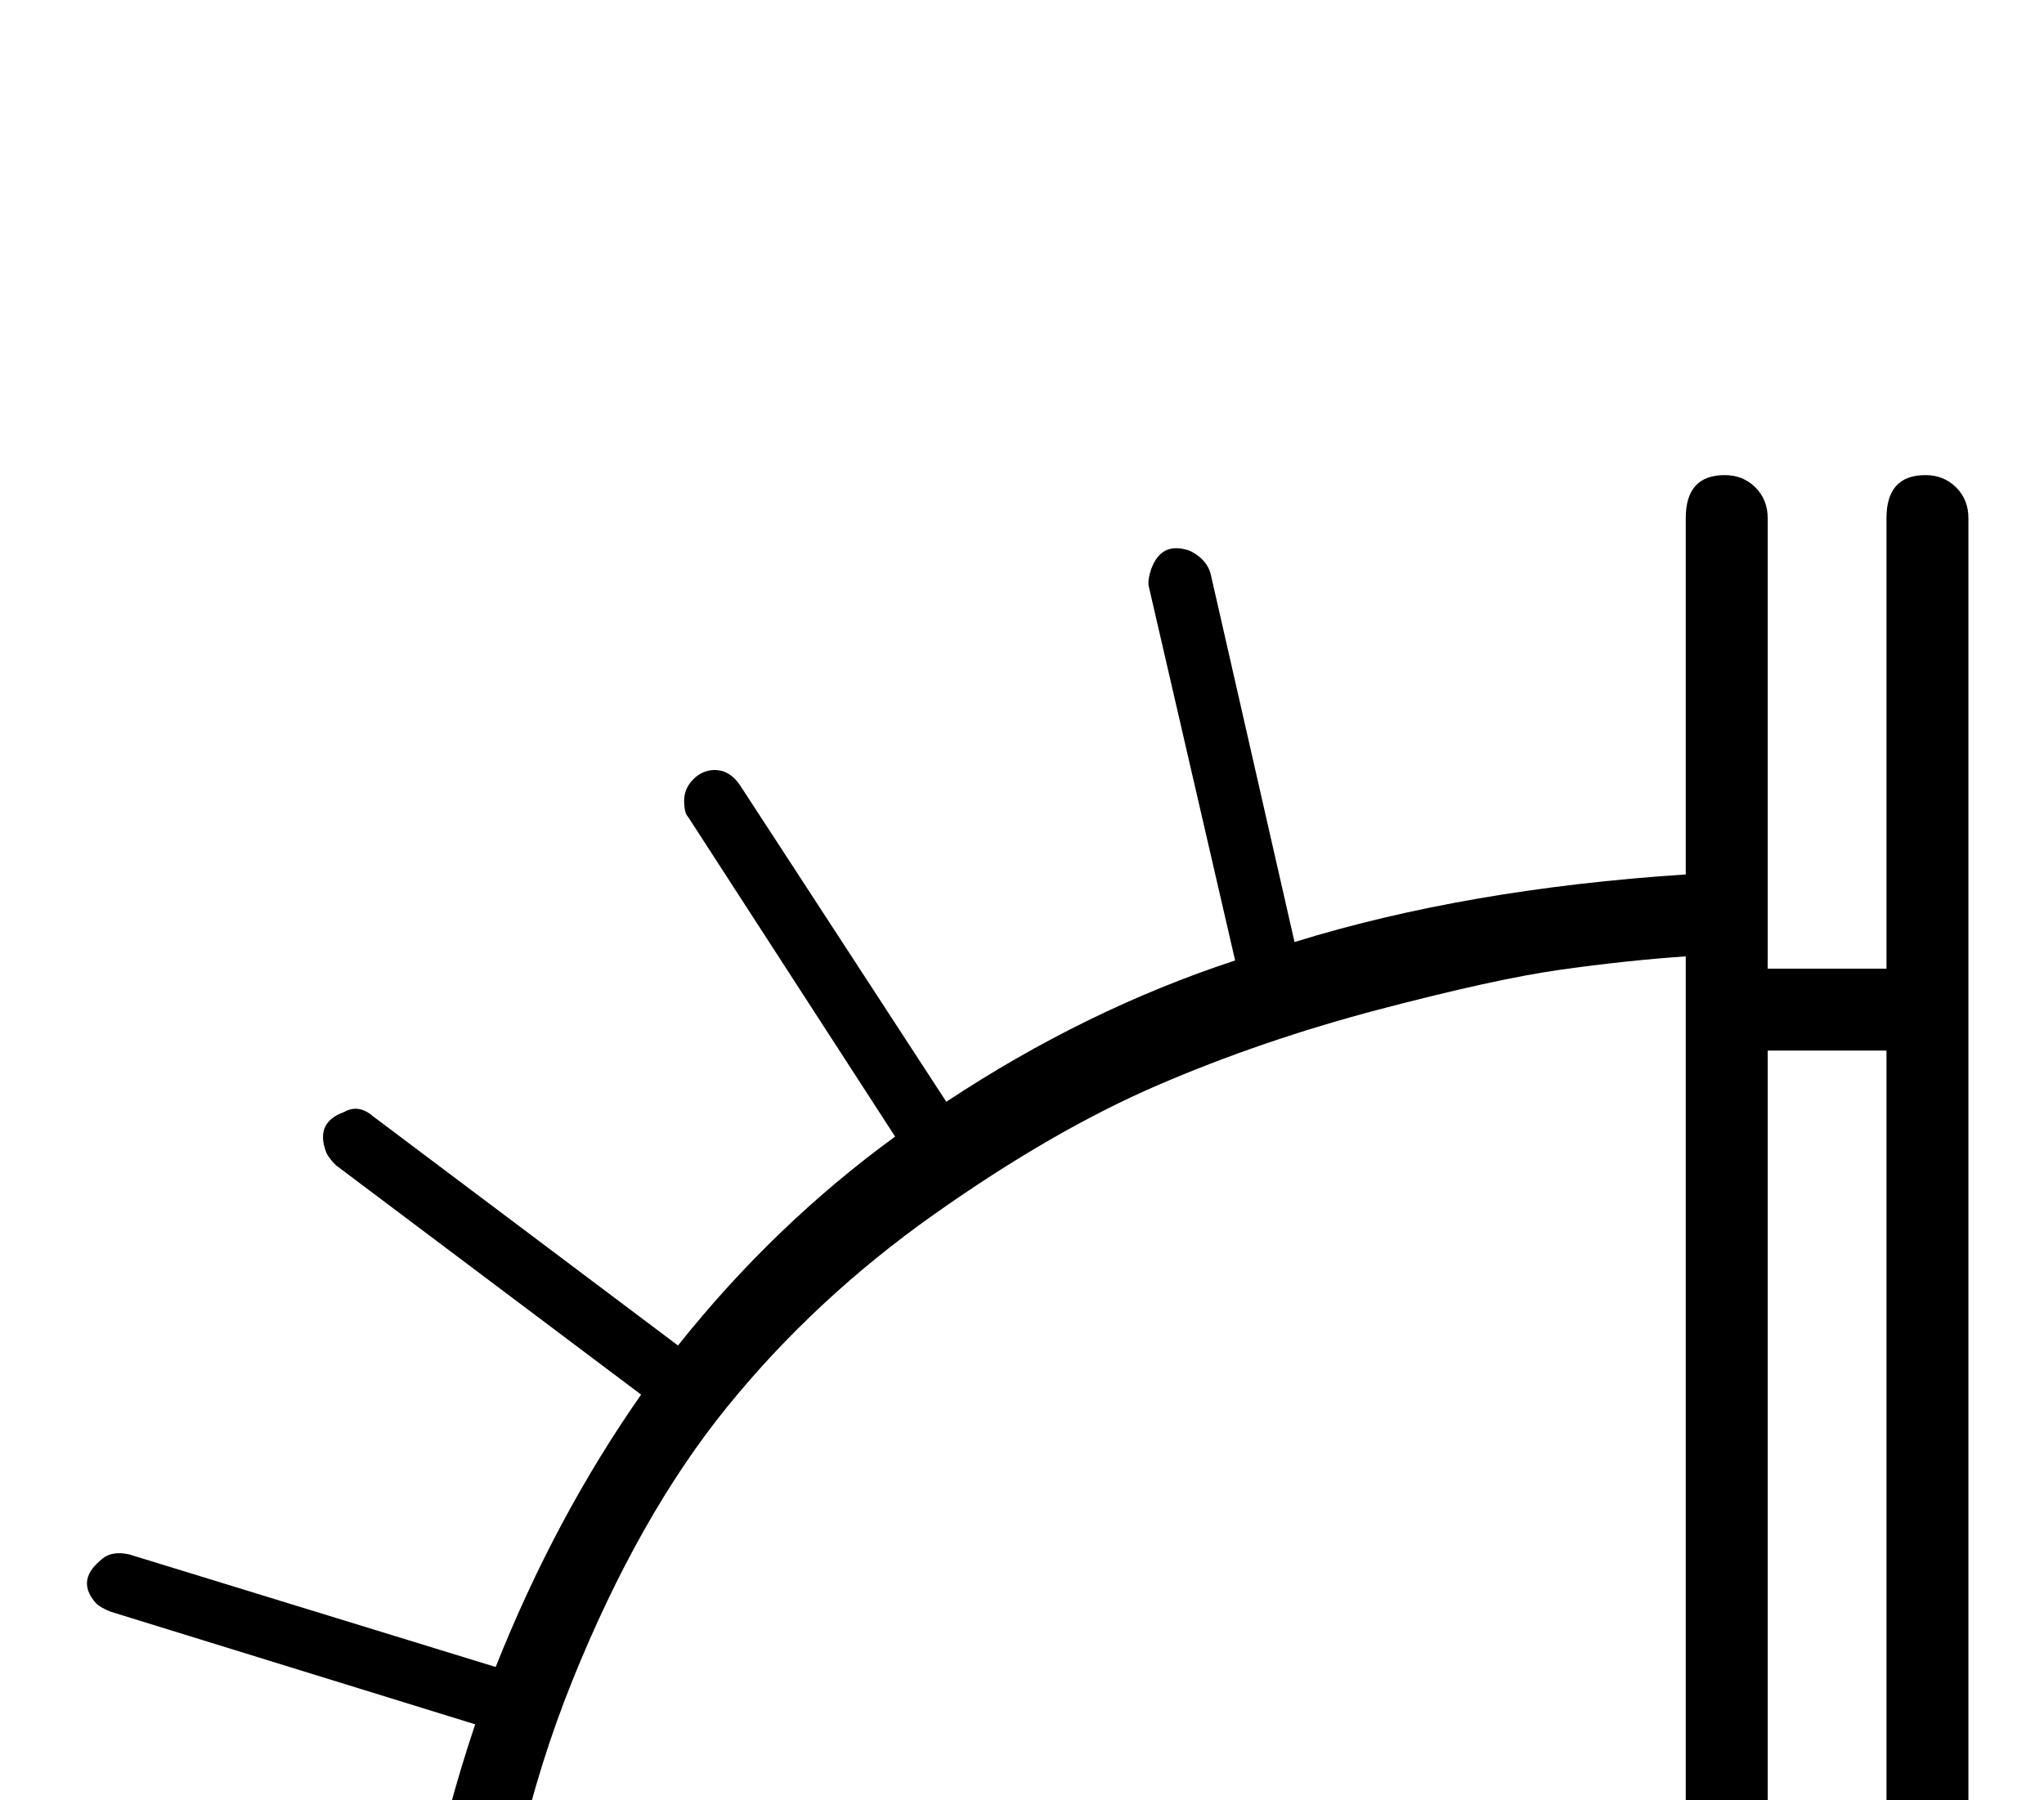
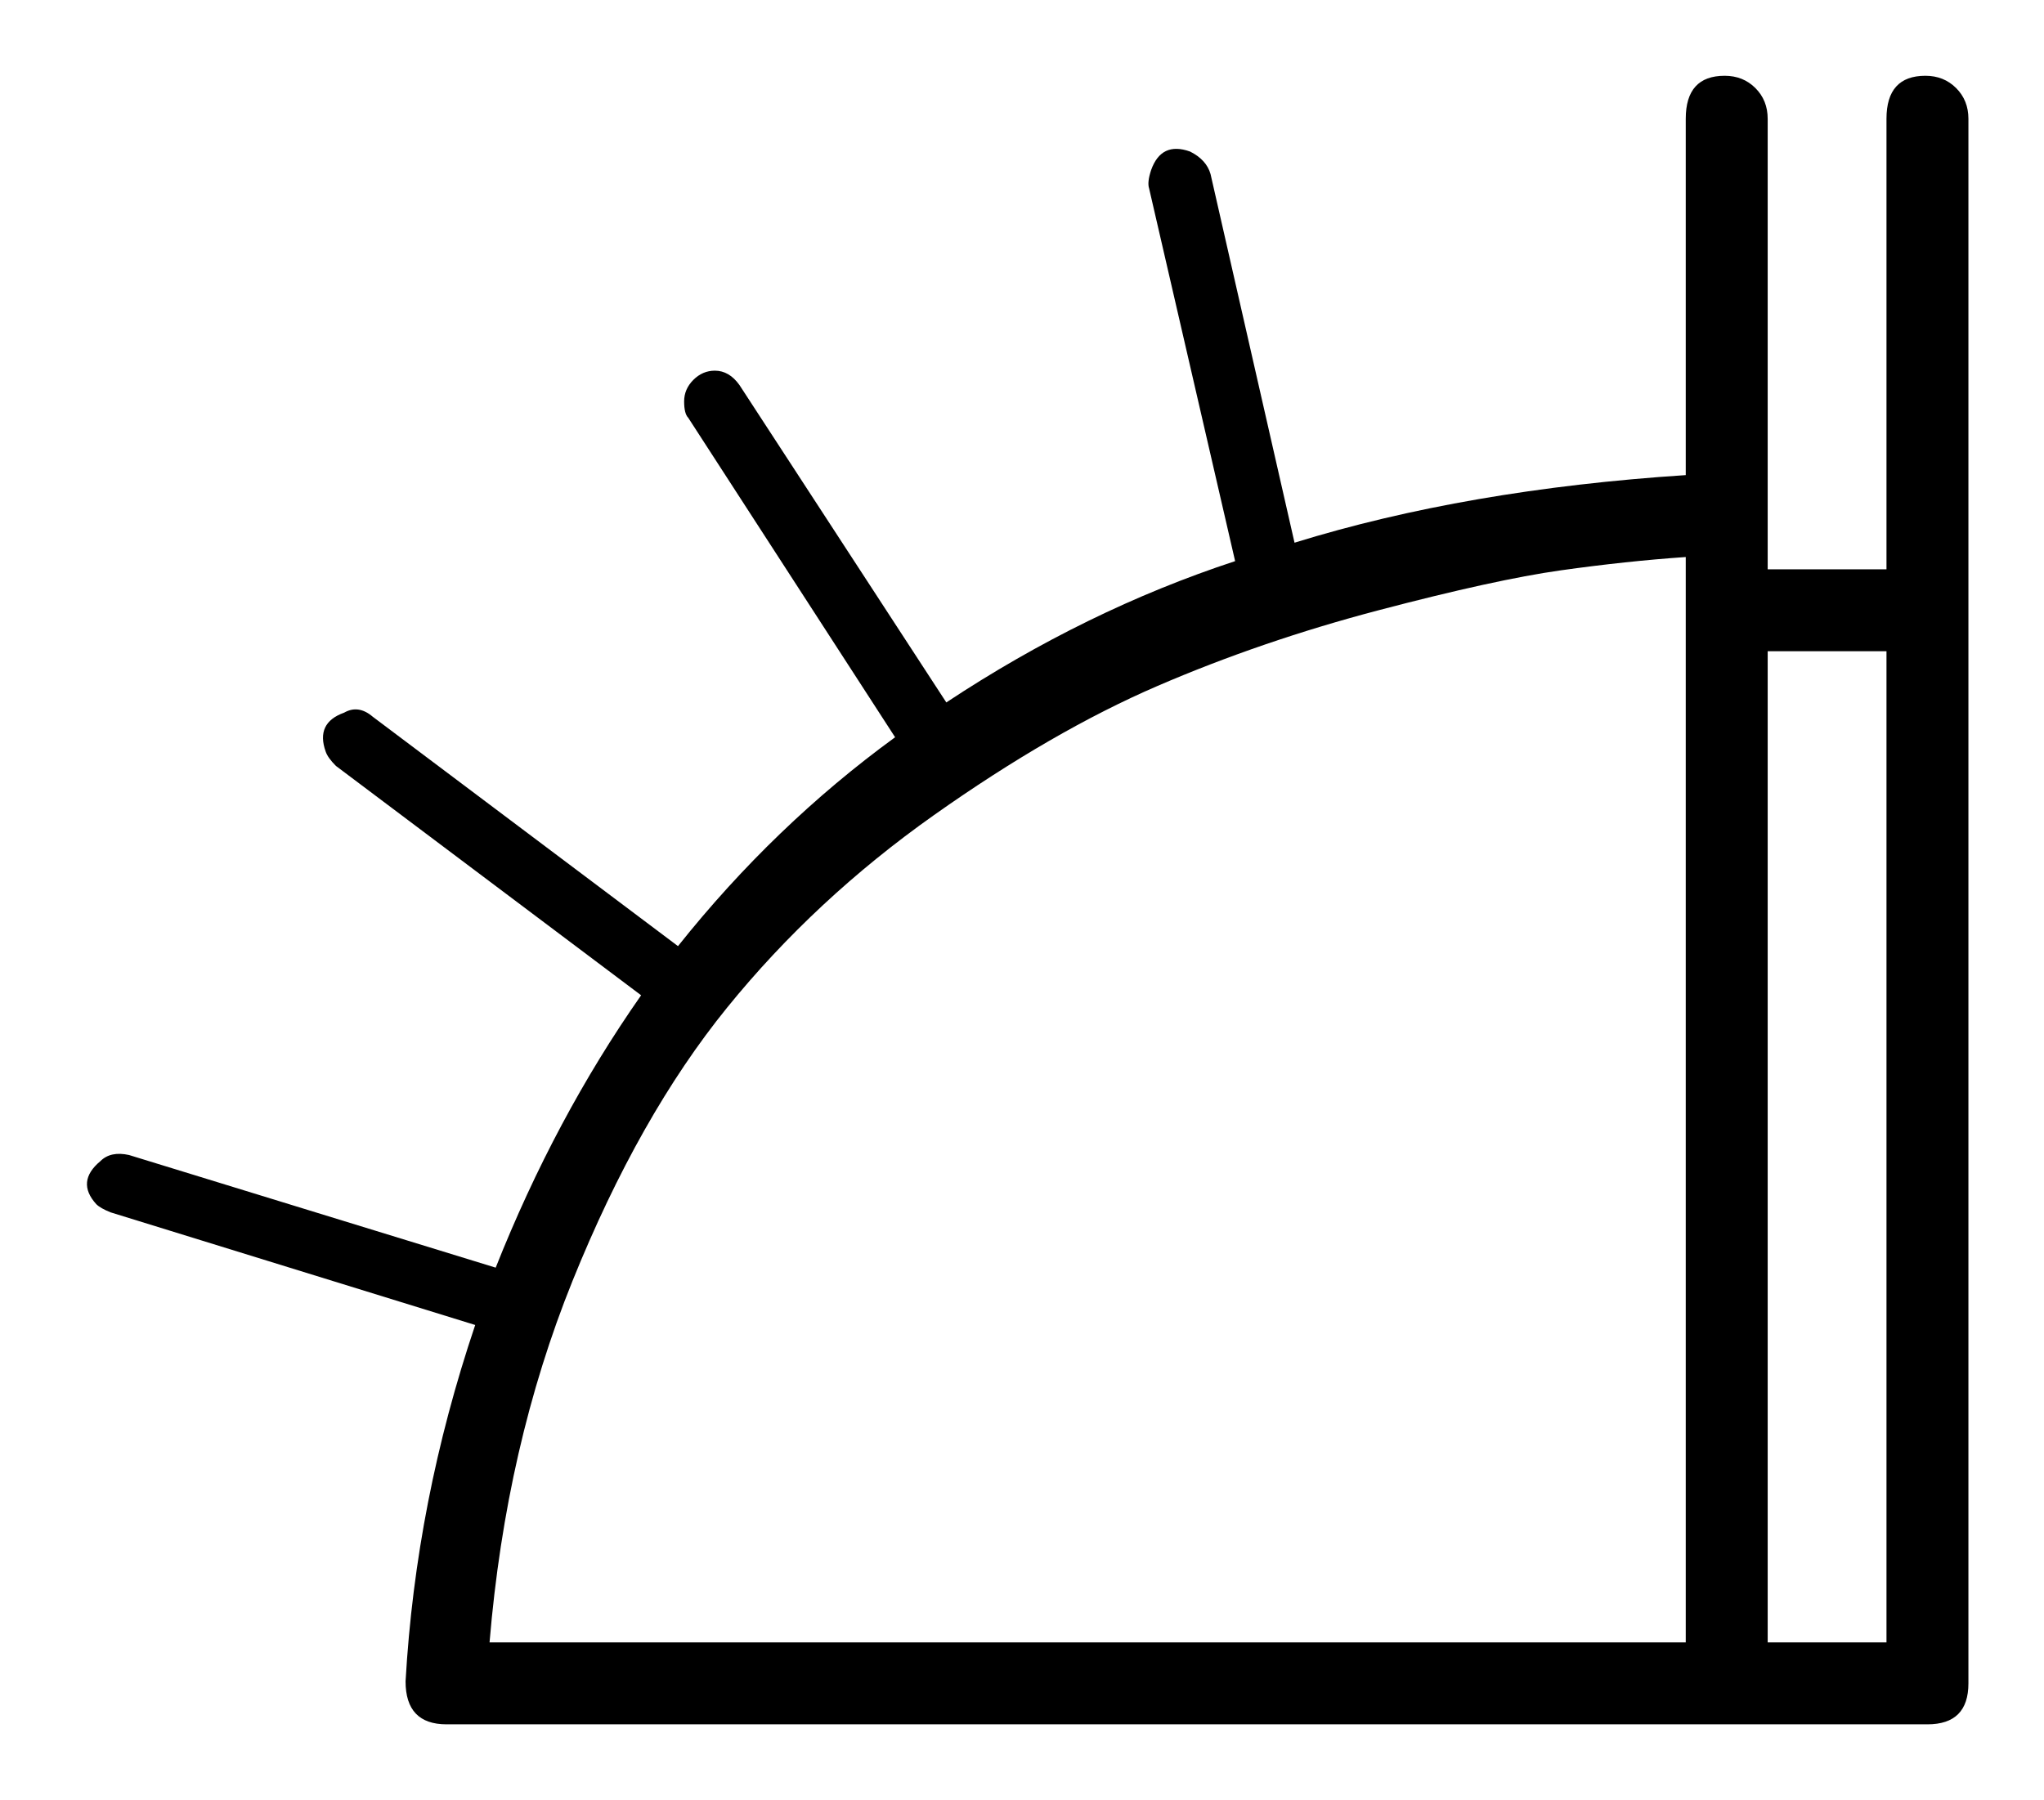
- <svg xmlns="http://www.w3.org/2000/svg" viewBox="-44 -37 997.9 878.9">
+ <svg xmlns="http://www.w3.org/2000/svg" viewBox="-44 158 997.9 878.9">
  <g transform="scale(1,-1) translate(0,-1000)">
    <path d="M305 661Q312 661 317 654L418 499Q486 544 559 568L517 750Q516 753 518 759Q523 773 537 768Q545 764 547 757L588 577Q672 603 779 610V784Q779 805 798 805Q807 805 813.0 799.0Q819 793 819 784V564H877V784Q877 805 896 805Q905 805 911.0 799.0Q917 793 917 784V155V20Q917 0 897 0H799H739H174Q154 0 154 21Q159 109 188 195L10 250Q5 252 3 254Q-7 265 5 275Q10 280 19 278L198 223Q227 296 269 356L120 468Q116 472 115 475Q110 489 124 494Q131 498 138 492L287 380Q334 439 393 482L292 638Q290 640 290.0 646.0Q290 652 294.5 656.5Q299 661 305 661ZM779 368V570Q750 568 718.0 563.5Q686 559 629.0 544.0Q572 529 521.0 507.0Q470 485 412.0 444.0Q354 403 311.0 350.0Q268 297 235.5 216.5Q203 136 195 40H482H779ZM819 524V40H877V368V524Z" fill="currentColor" />
  </g>
</svg>
